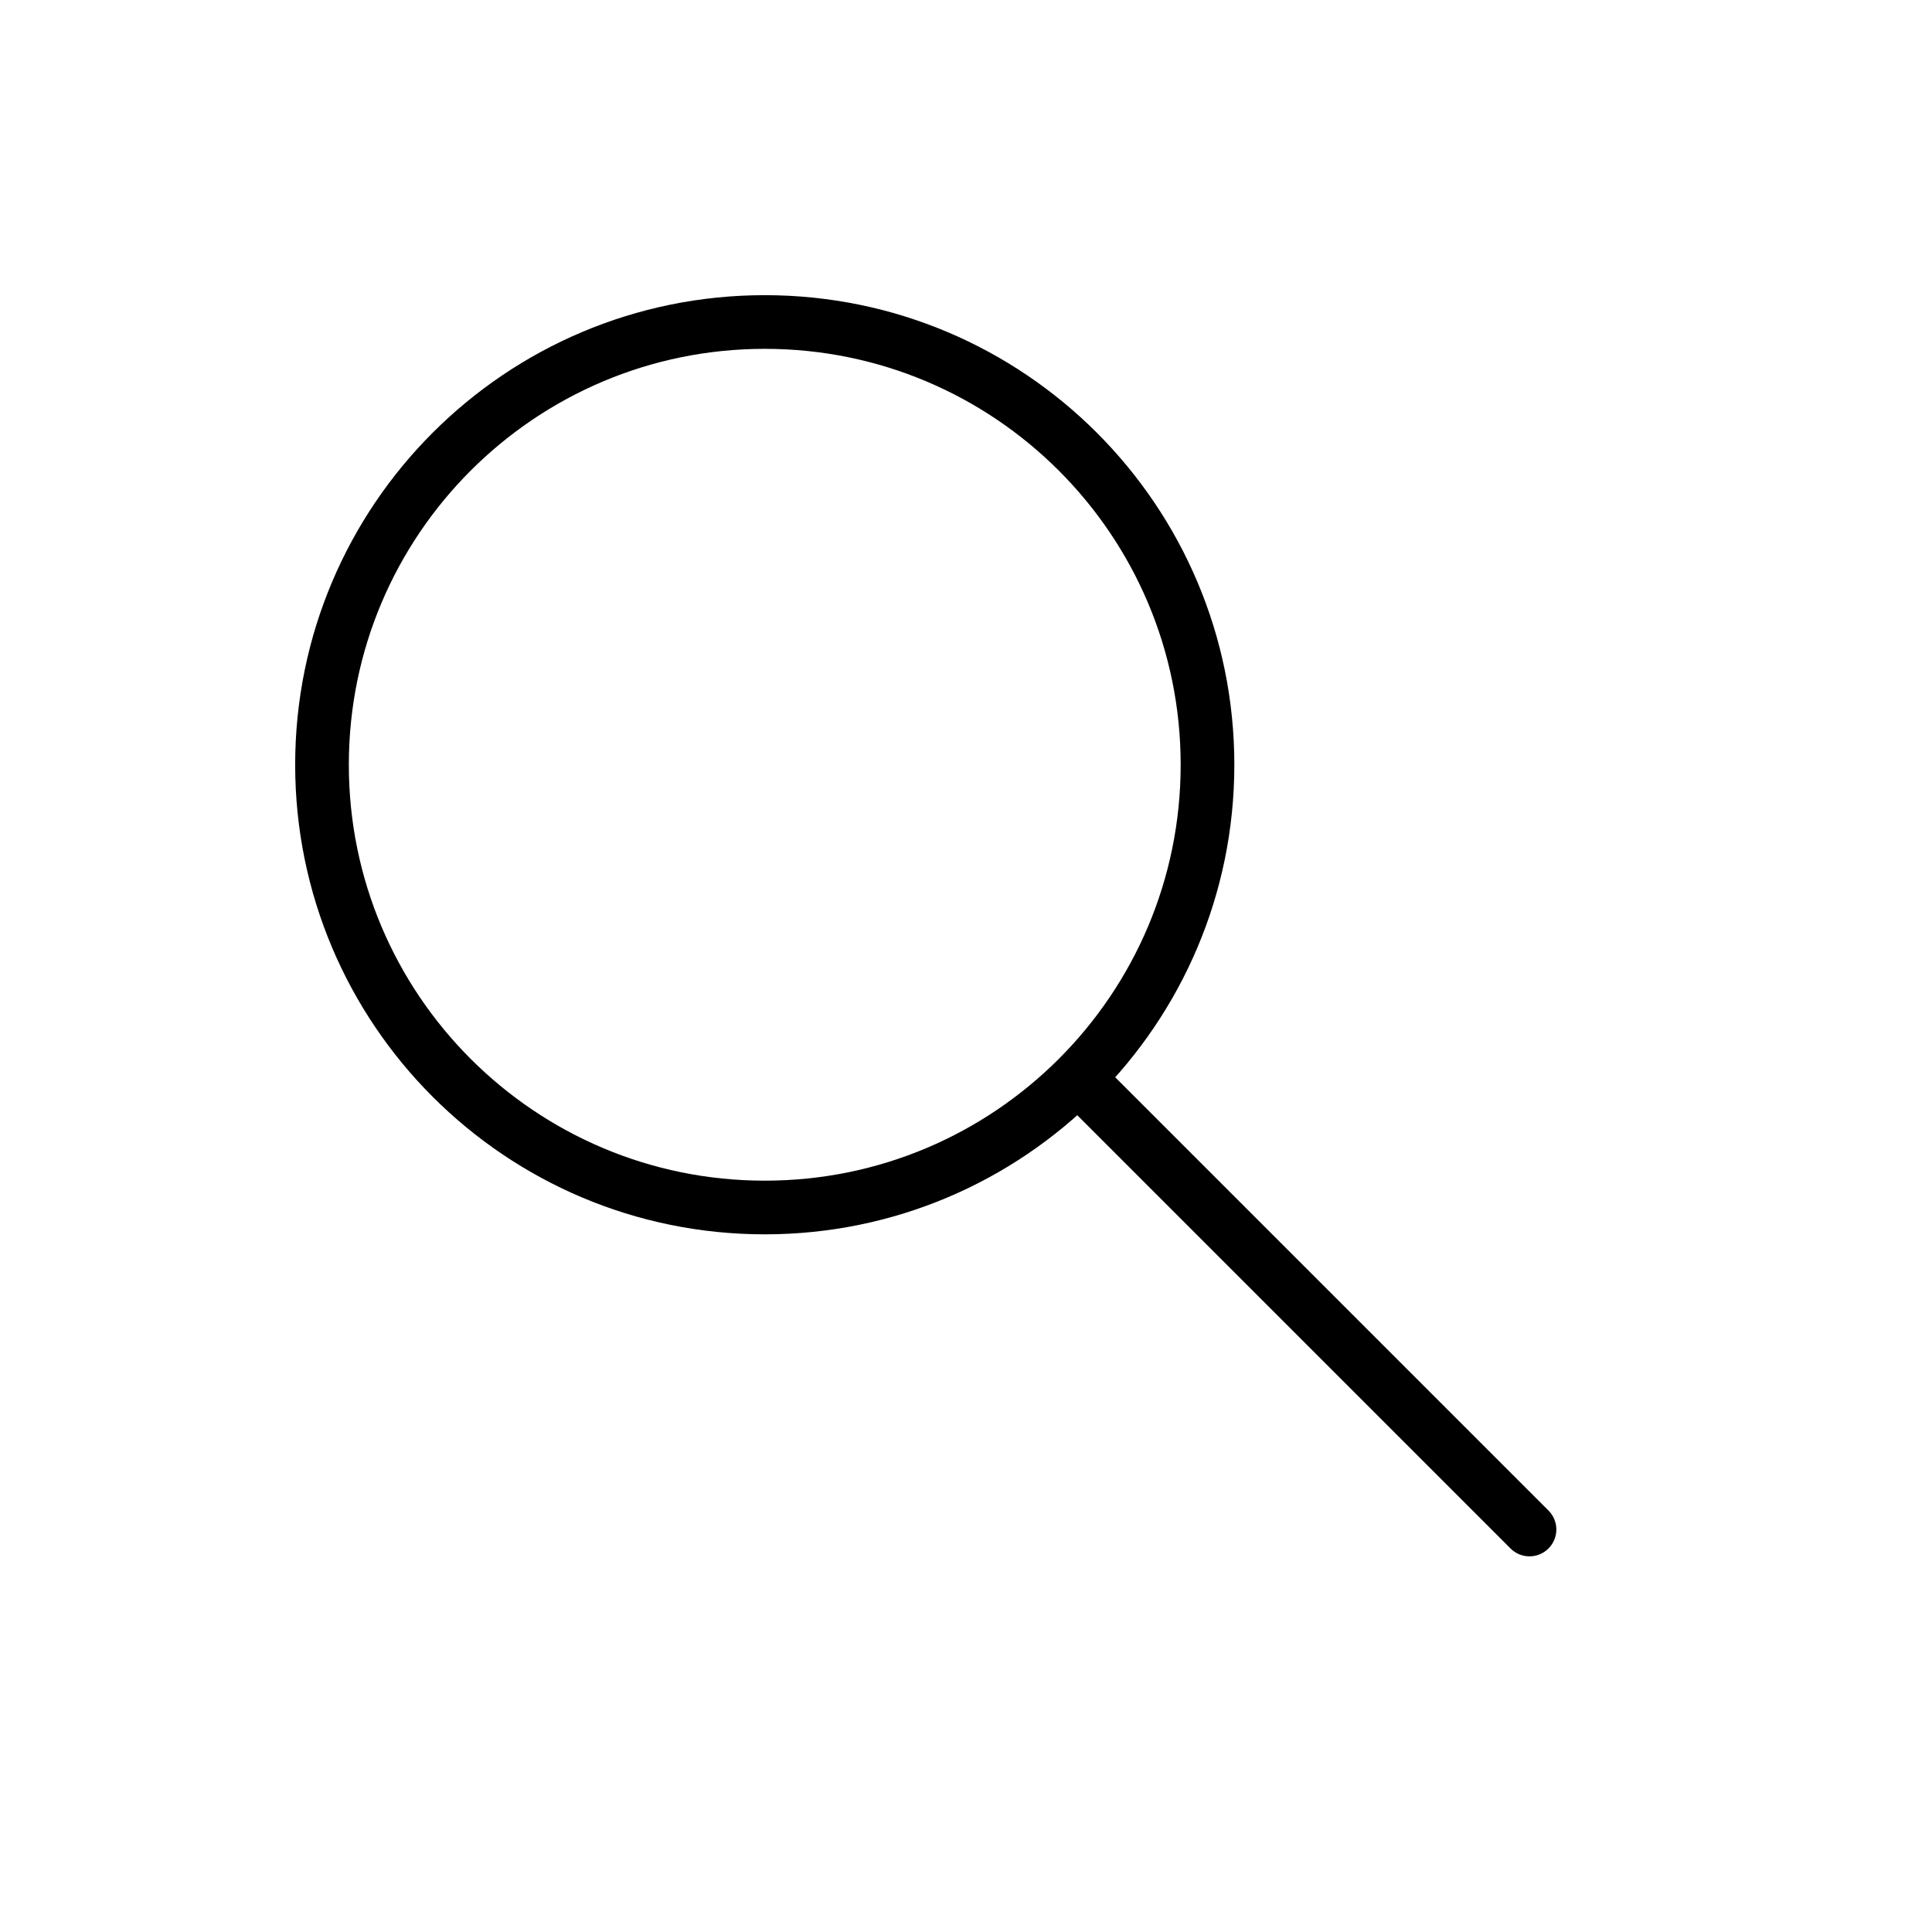
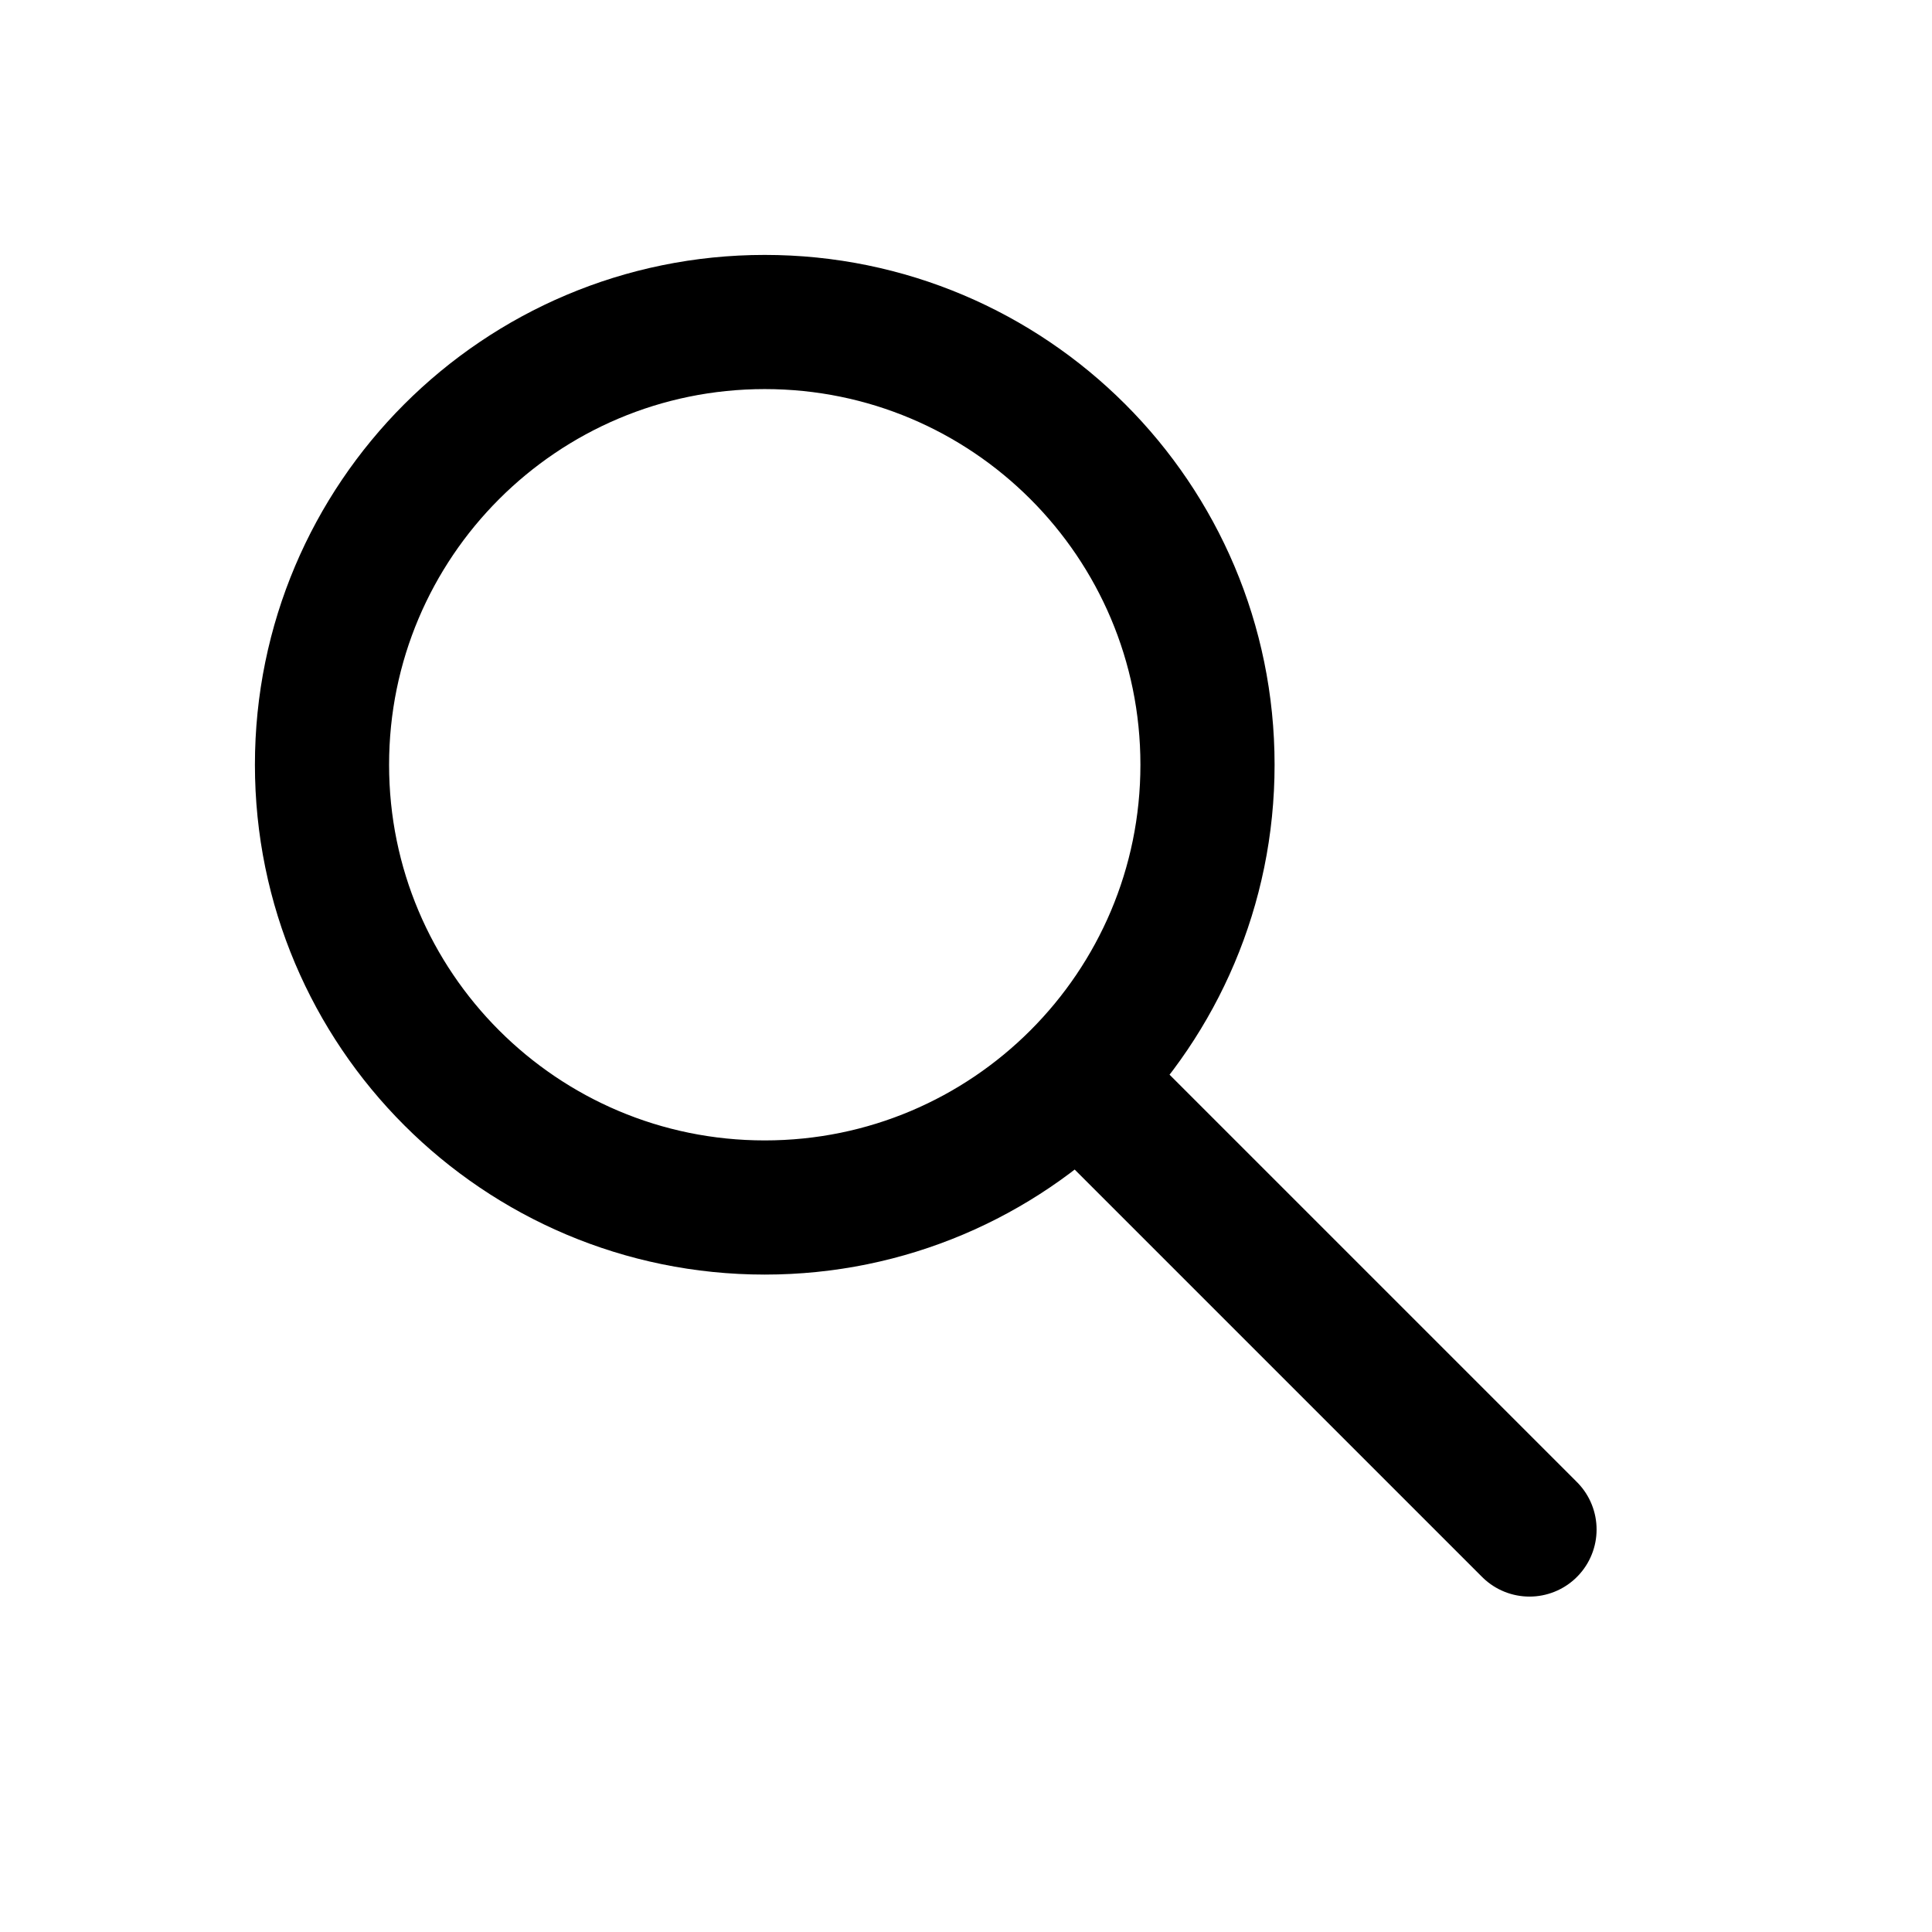
- <svg xmlns="http://www.w3.org/2000/svg" width="72" height="72" viewBox="0 0 72 72" fill="none">
+ <svg xmlns="http://www.w3.org/2000/svg" width="24" height="24" viewBox="0 0 72 72" fill="none">
  <g id="Property 1=search">
-     <path id="Icon" d="M40.167 40.167L57 57M28.5 45C37.613 45 45 37.613 45 28.5C45 19.387 37.613 12 28.5 12C19.387 12 12 19.387 12 28.5C12 37.613 19.387 45 28.5 45Z" stroke="currentColor" stroke-width="2" stroke-linecap="round" stroke-linejoin="round" />
+     <path id="Icon" d="M40.167 40.167L57 57M28.5 45C37.613 45 45 37.613 45 28.5C45 19.387 37.613 12 28.5 12C19.387 12 12 19.387 12 28.5C12 37.613 19.387 45 28.5 45Z" stroke="currentColor" stroke-width="5" stroke-linecap="round" stroke-linejoin="round" />
  </g>
</svg>
